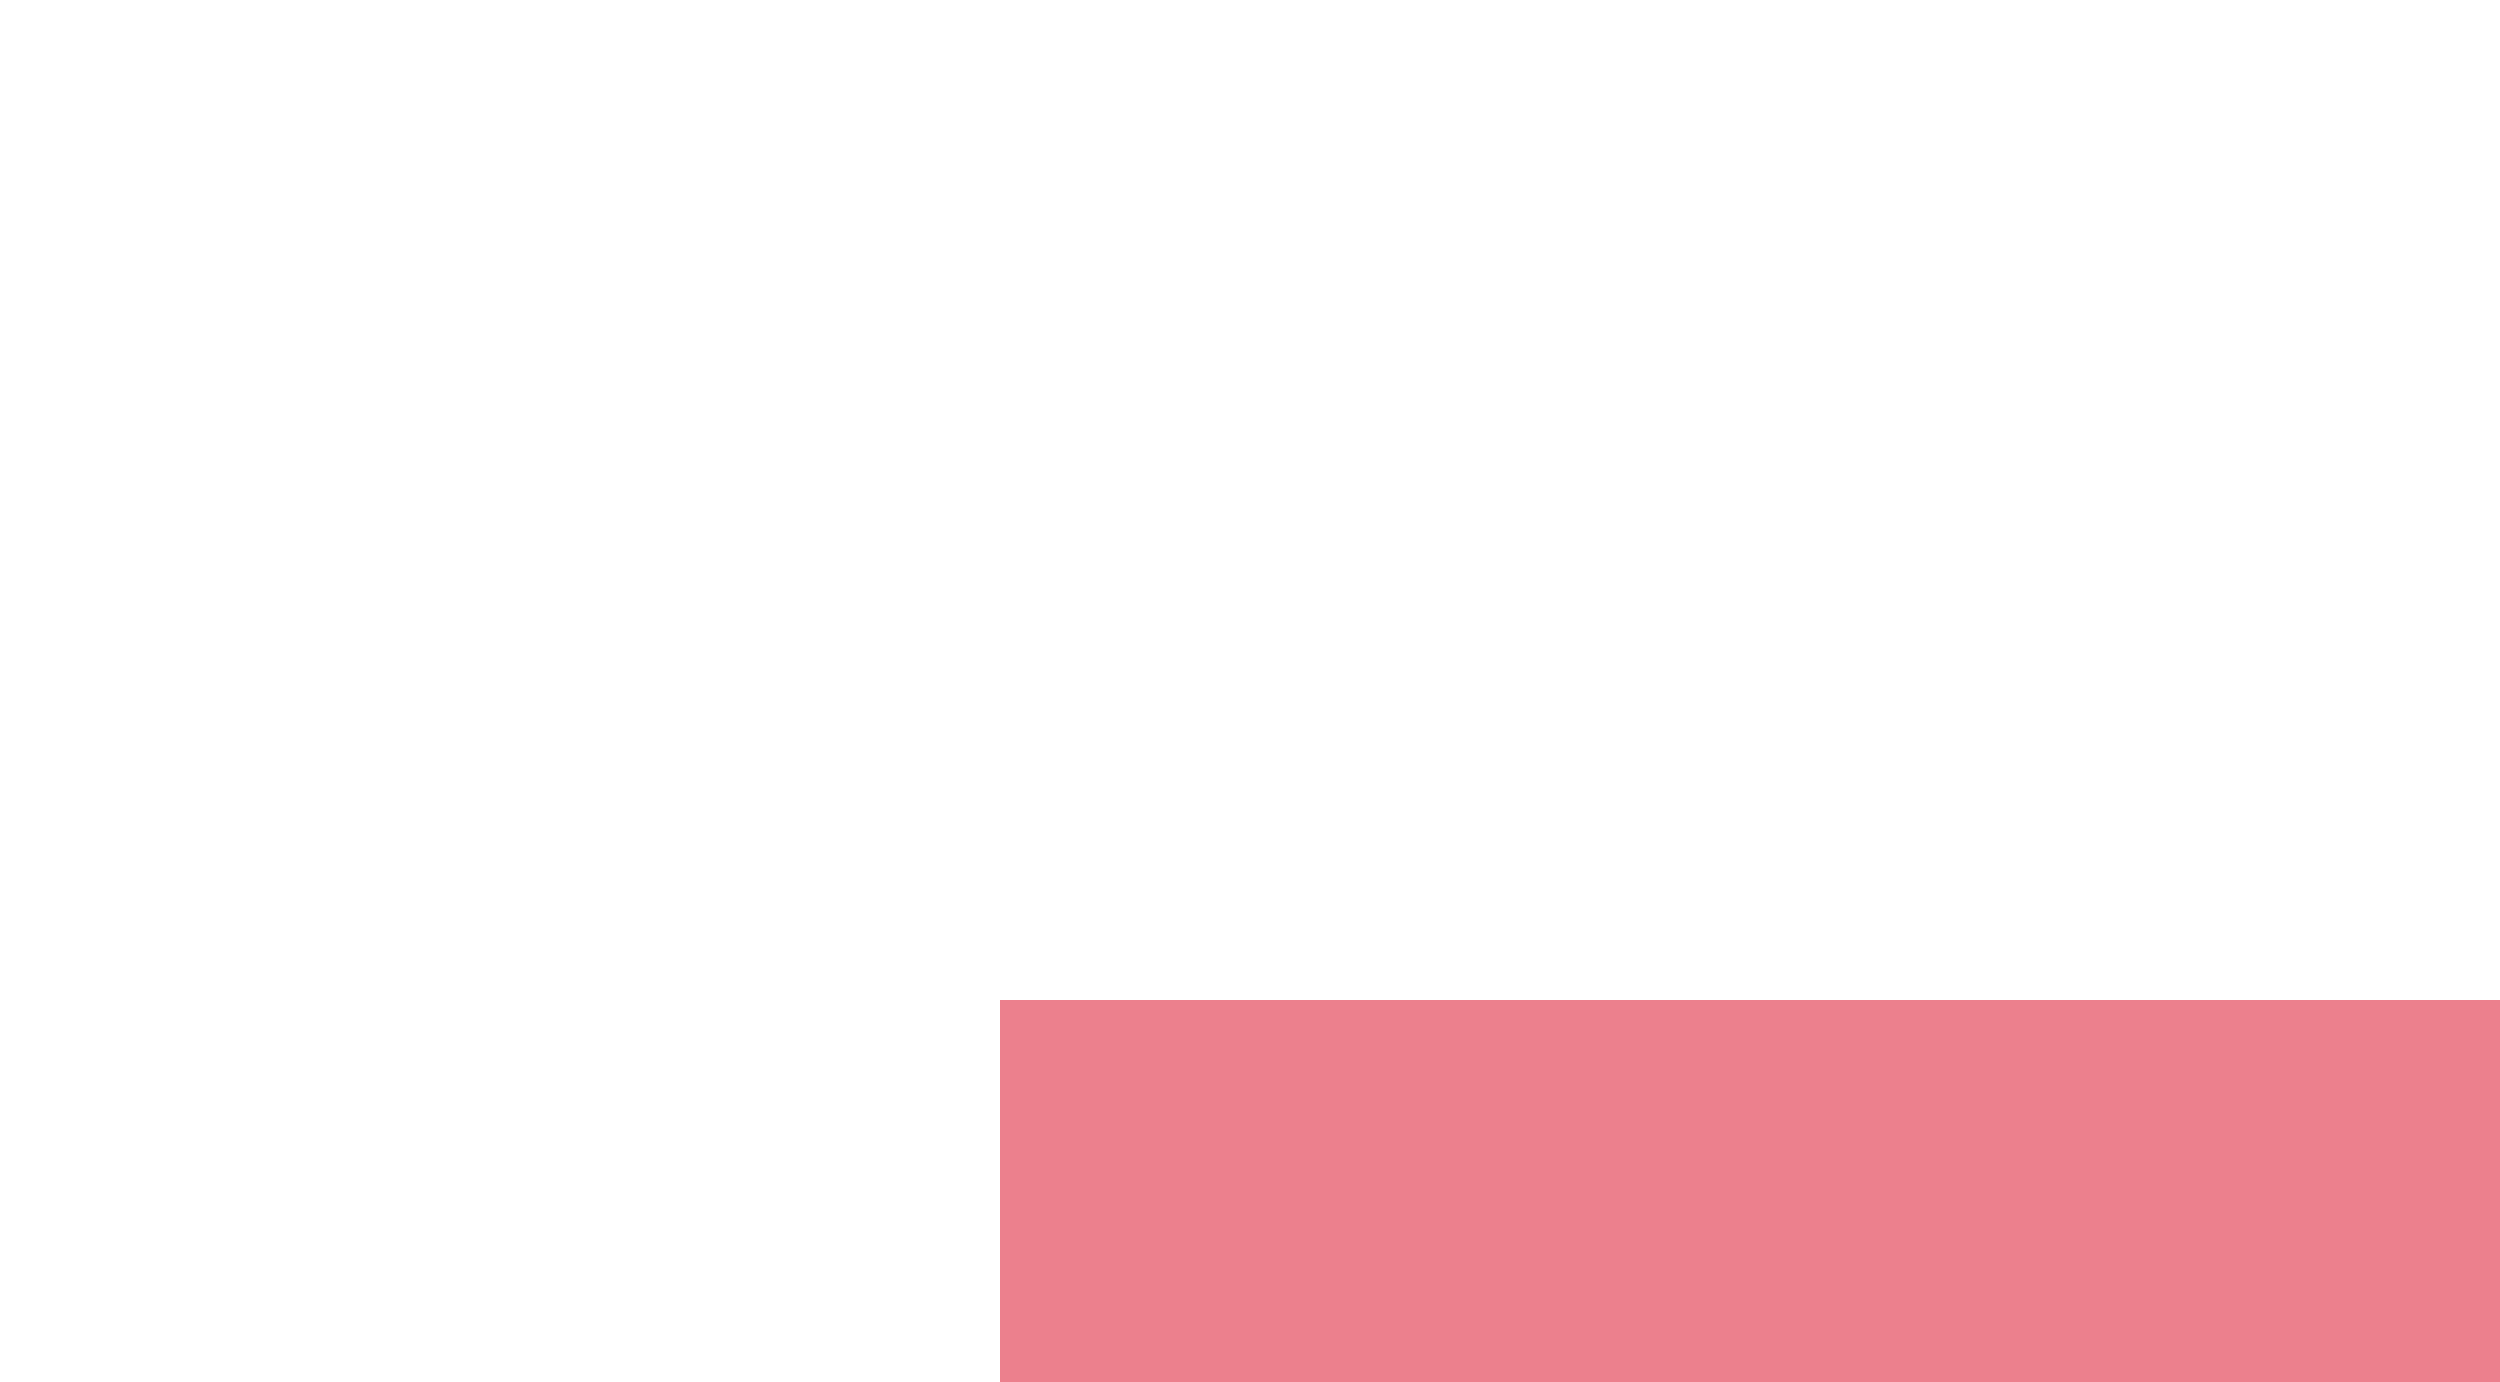
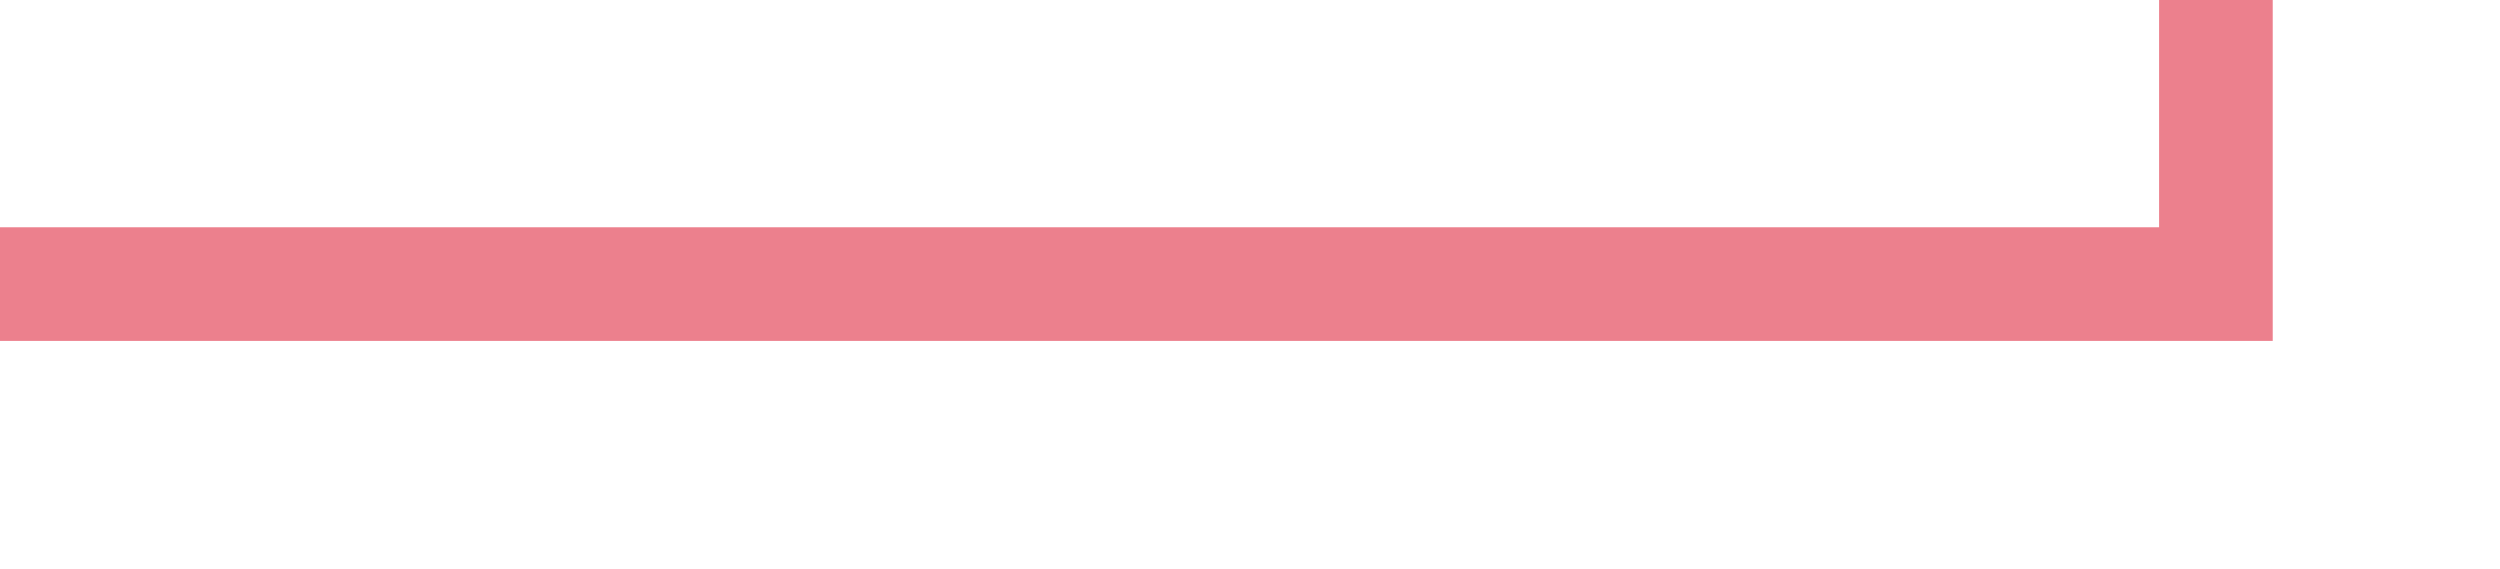
- <svg xmlns="http://www.w3.org/2000/svg" version="1.1" width="10px" height="5.526px" preserveAspectRatio="xMinYMid meet" viewBox="242 388.474  10 3.526">
-   <path d="M 247 394  L 247 392.474  L 299.842 392.474  L 299.842 459  L 402 459  " stroke-width="2" stroke="#ec808d" fill="none" />
-   <path d="M 400 468.5  L 414 459  L 400 449.5  L 400 468.5  Z " fill-rule="nonzero" fill="#ec808d" stroke="none" />
+ <svg xmlns="http://www.w3.org/2000/svg" version="1.1" width="44px" height="10px" preserveAspectRatio="xMinYMid meet" viewBox="281 306  44 8">
+   <path d="M 281 310  L 320 310  L 320 216  L 353 216  " stroke-width="2" stroke="#ec808d" fill="none" />
+   <path d="M 351 225.5  L 365 216  L 351 206.5  L 351 225.5  Z " fill-rule="nonzero" fill="#ec808d" stroke="none" />
</svg>
